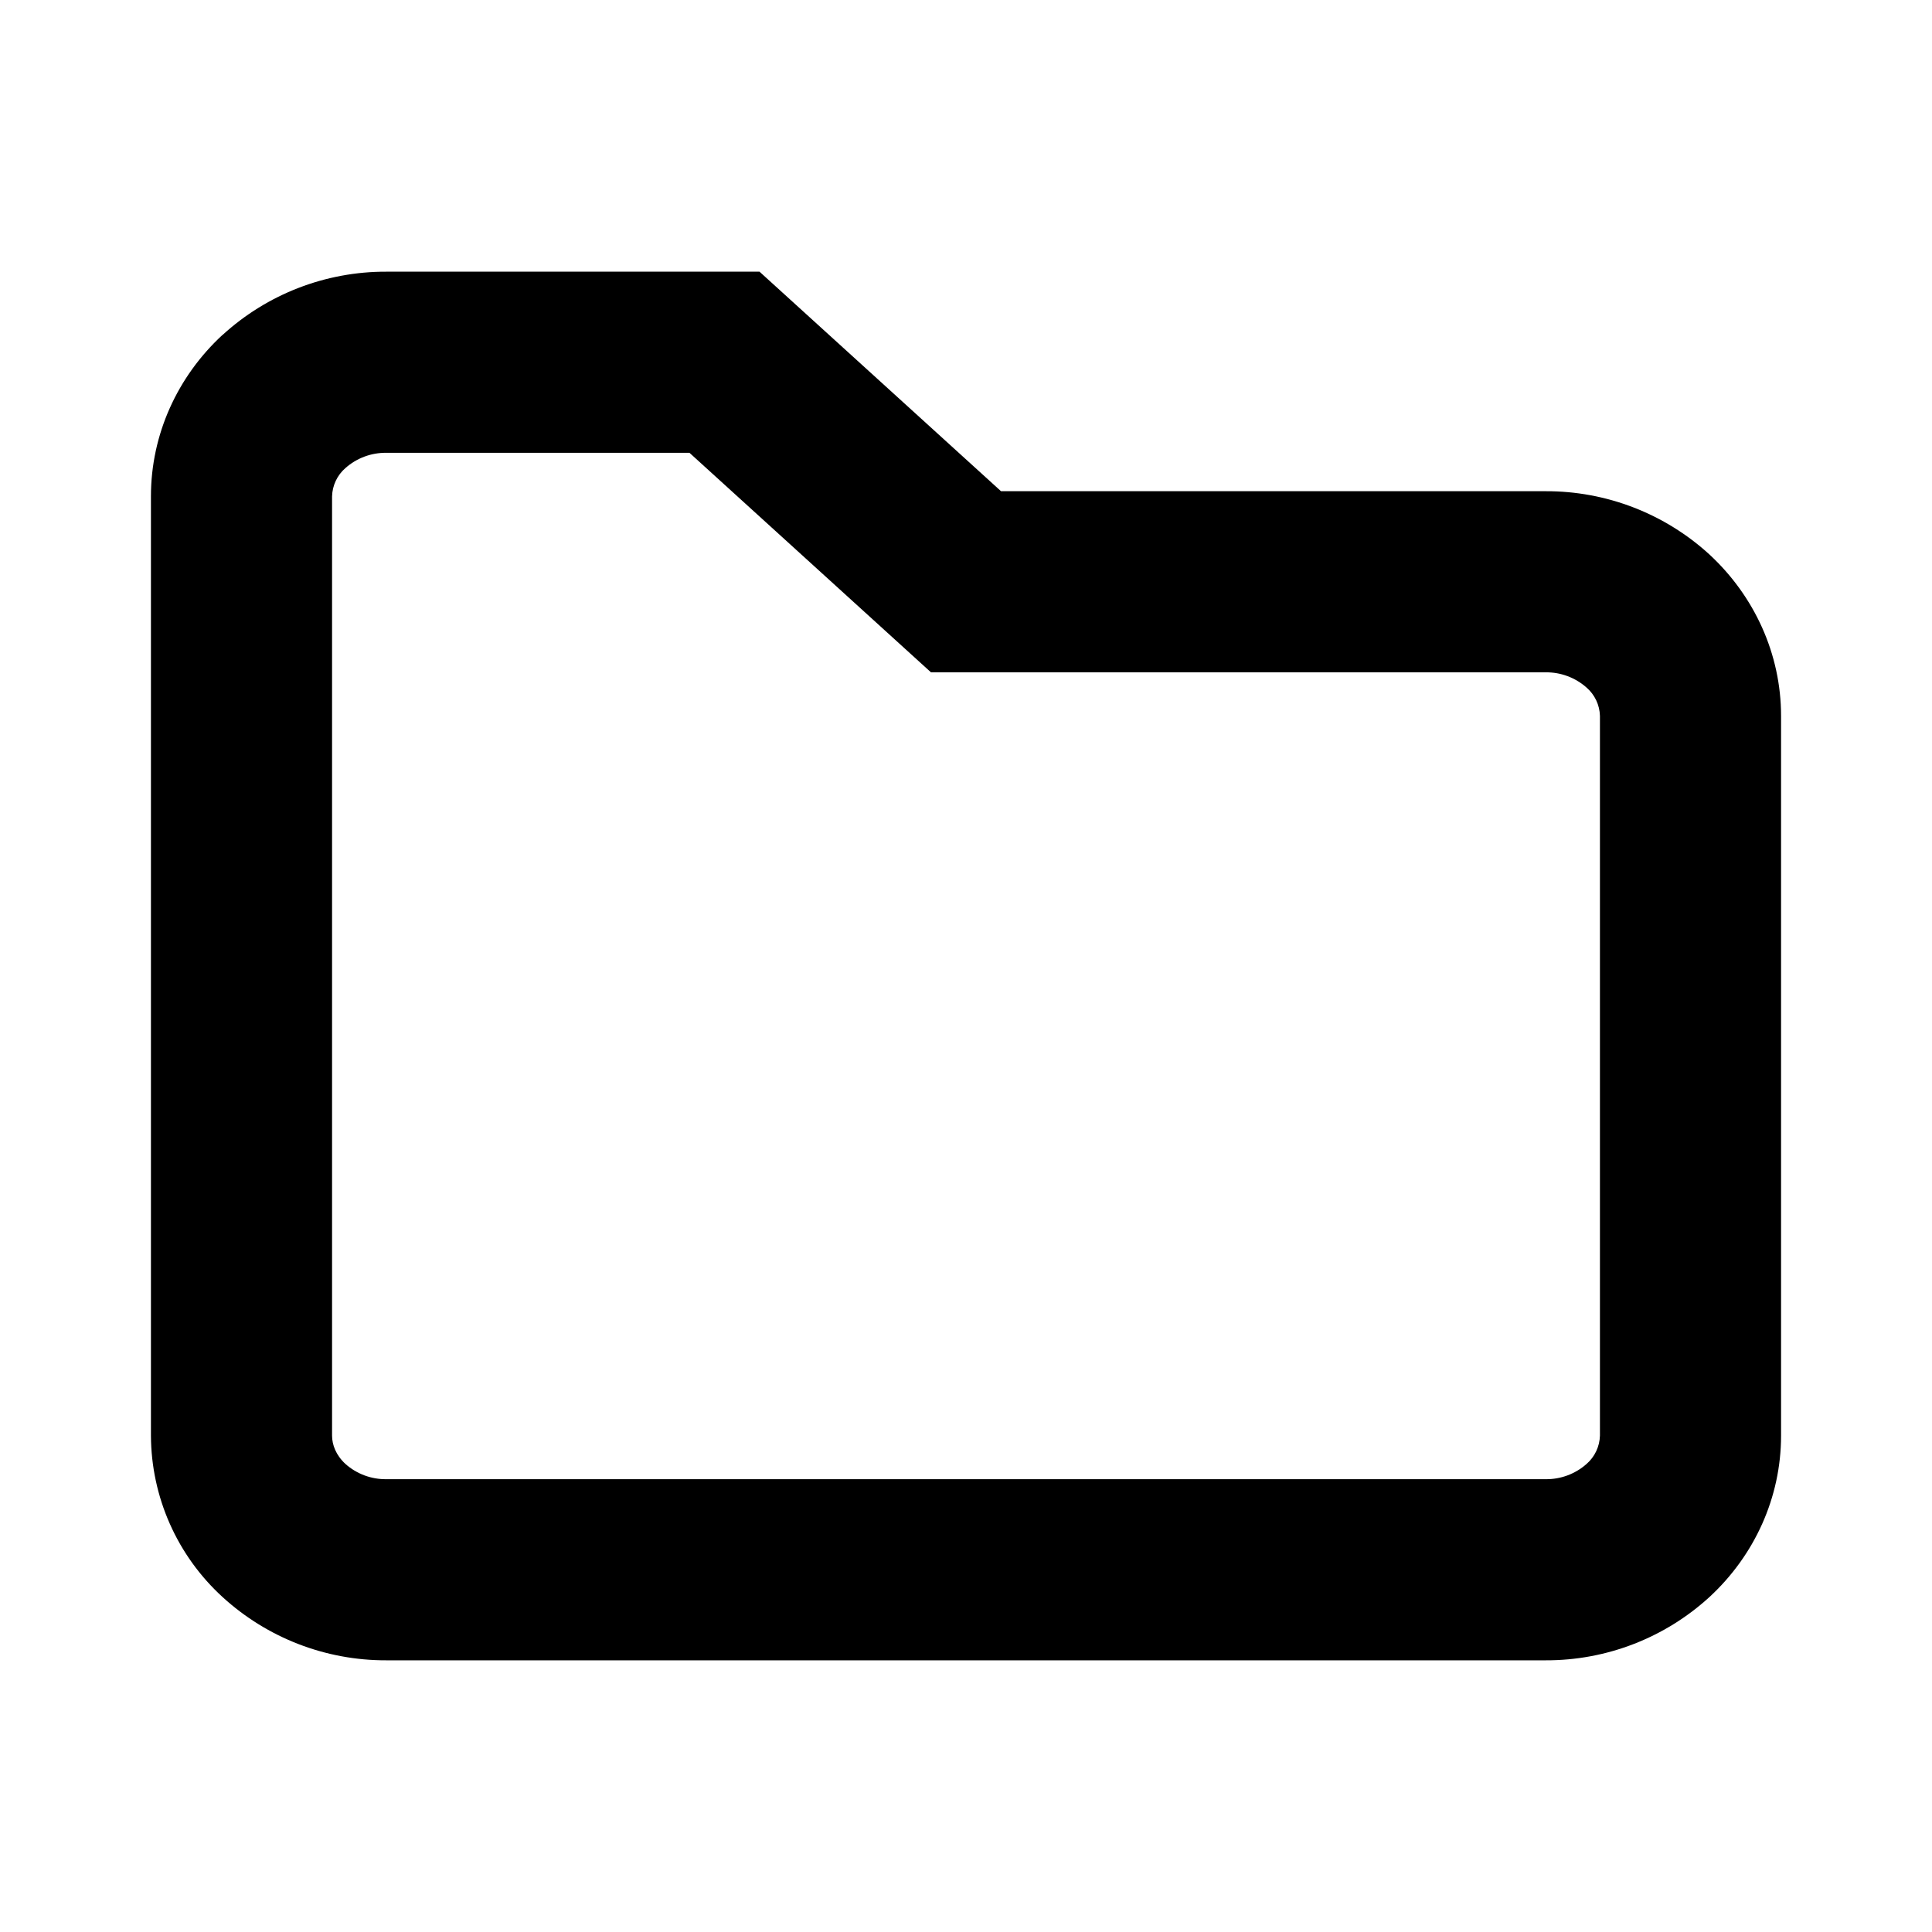
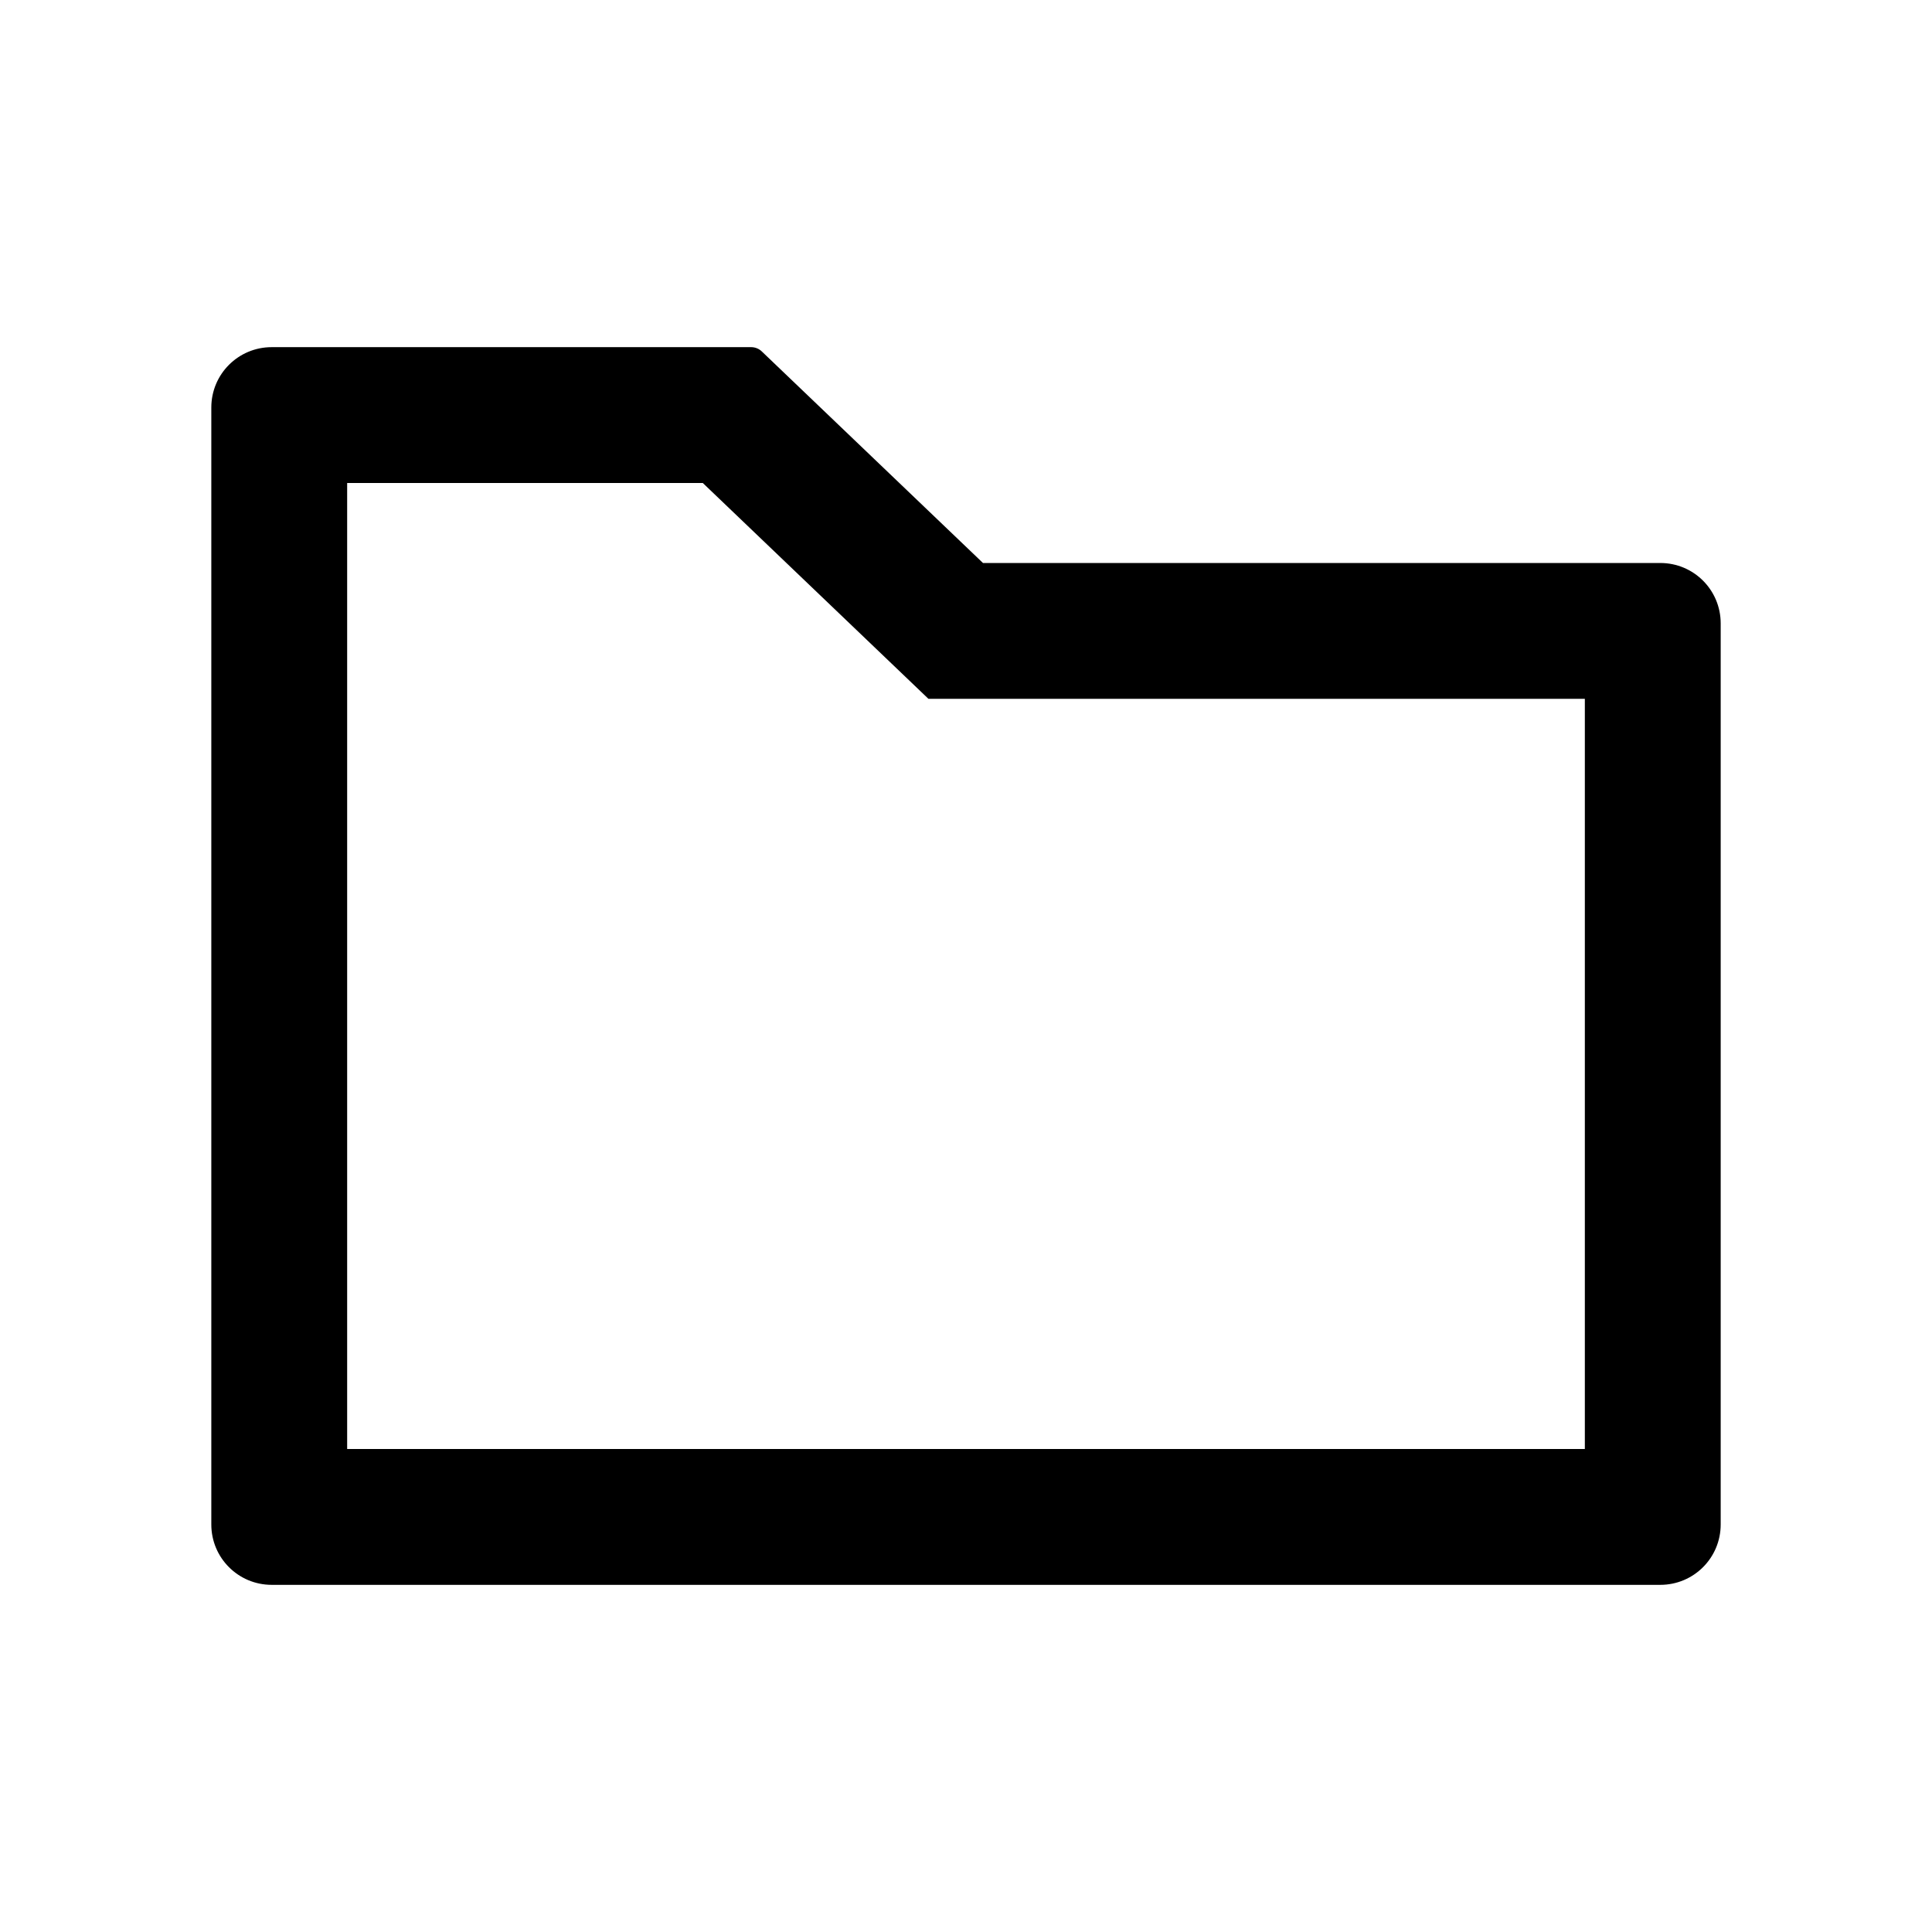
- <svg xmlns="http://www.w3.org/2000/svg" viewBox="0 0 16 16" fill="currentcolor">
-   <path fill-rule="evenodd" clip-rule="evenodd" d="M3.2 3.75a.501.501 0 0 0-.339.126.322.322 0 0 0-.111.235v7.778c0 .076.032.162.111.235a.5.5 0 0 0 .339.126h9.6a.501.501 0 0 0 .339-.126.322.322 0 0 0 .111-.235v-5.96a.322.322 0 0 0-.111-.235.501.501 0 0 0-.339-.126H7.71l-2-1.818H3.2zm-1.358-.975A2 2 0 0 1 3.2 2.25h3.09l2 1.818h4.51a2 2 0 0 1 1.358.525c.371.344.592.823.592 1.336v5.96c0 .513-.22.992-.592 1.336a2 2 0 0 1-1.358.525H3.2a2 2 0 0 1-1.358-.525 1.821 1.821 0 0 1-.592-1.336V4.11c0-.513.22-.992.592-1.336z" />
+ <svg xmlns="http://www.w3.org/2000/svg" class="icon" viewBox="0 0 1024 1024">
+   <path d="M880 298.4H521L403.7 186.2a8.15 8.15 0 0 0-5.5-2.2H144c-17.7 0-32 14.3-32 32v592c0 17.7 14.3 32 32 32h736c17.7 0 32-14.3 32-32V330.4c0-17.7-14.3-32-32-32zM840 768H184V256h188.5l119.6 114.4H840V768z" />
</svg>
